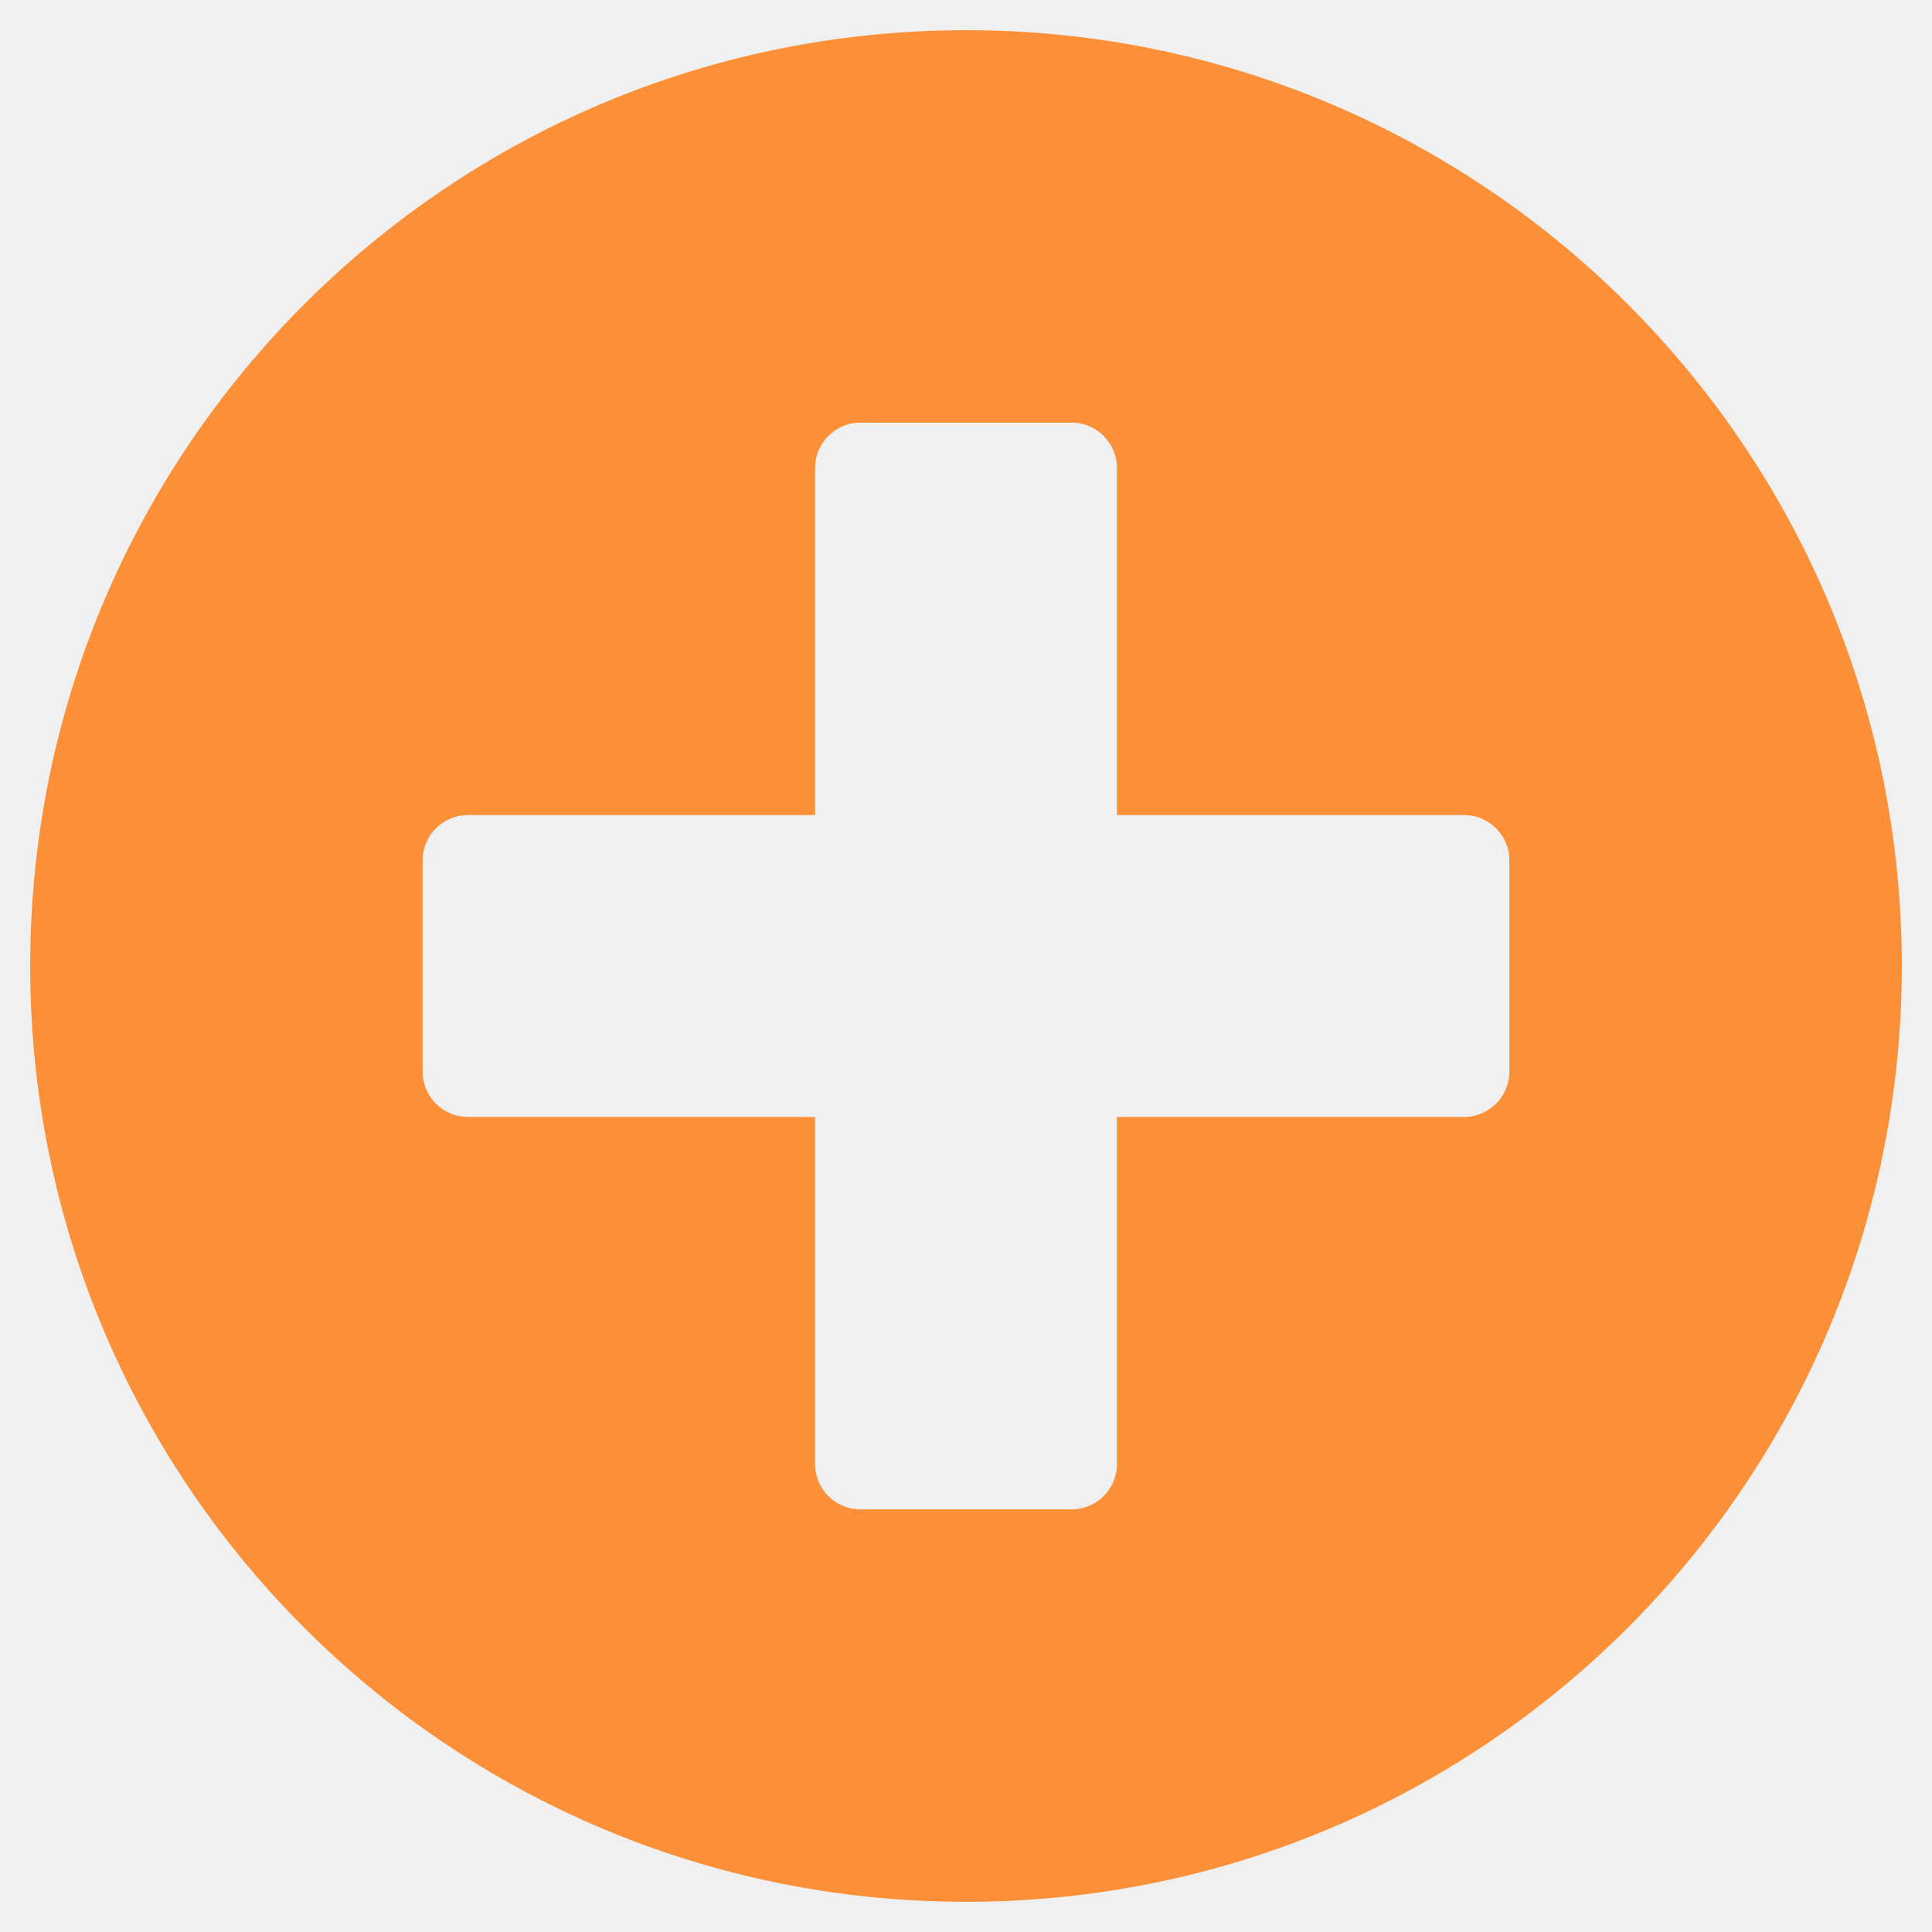
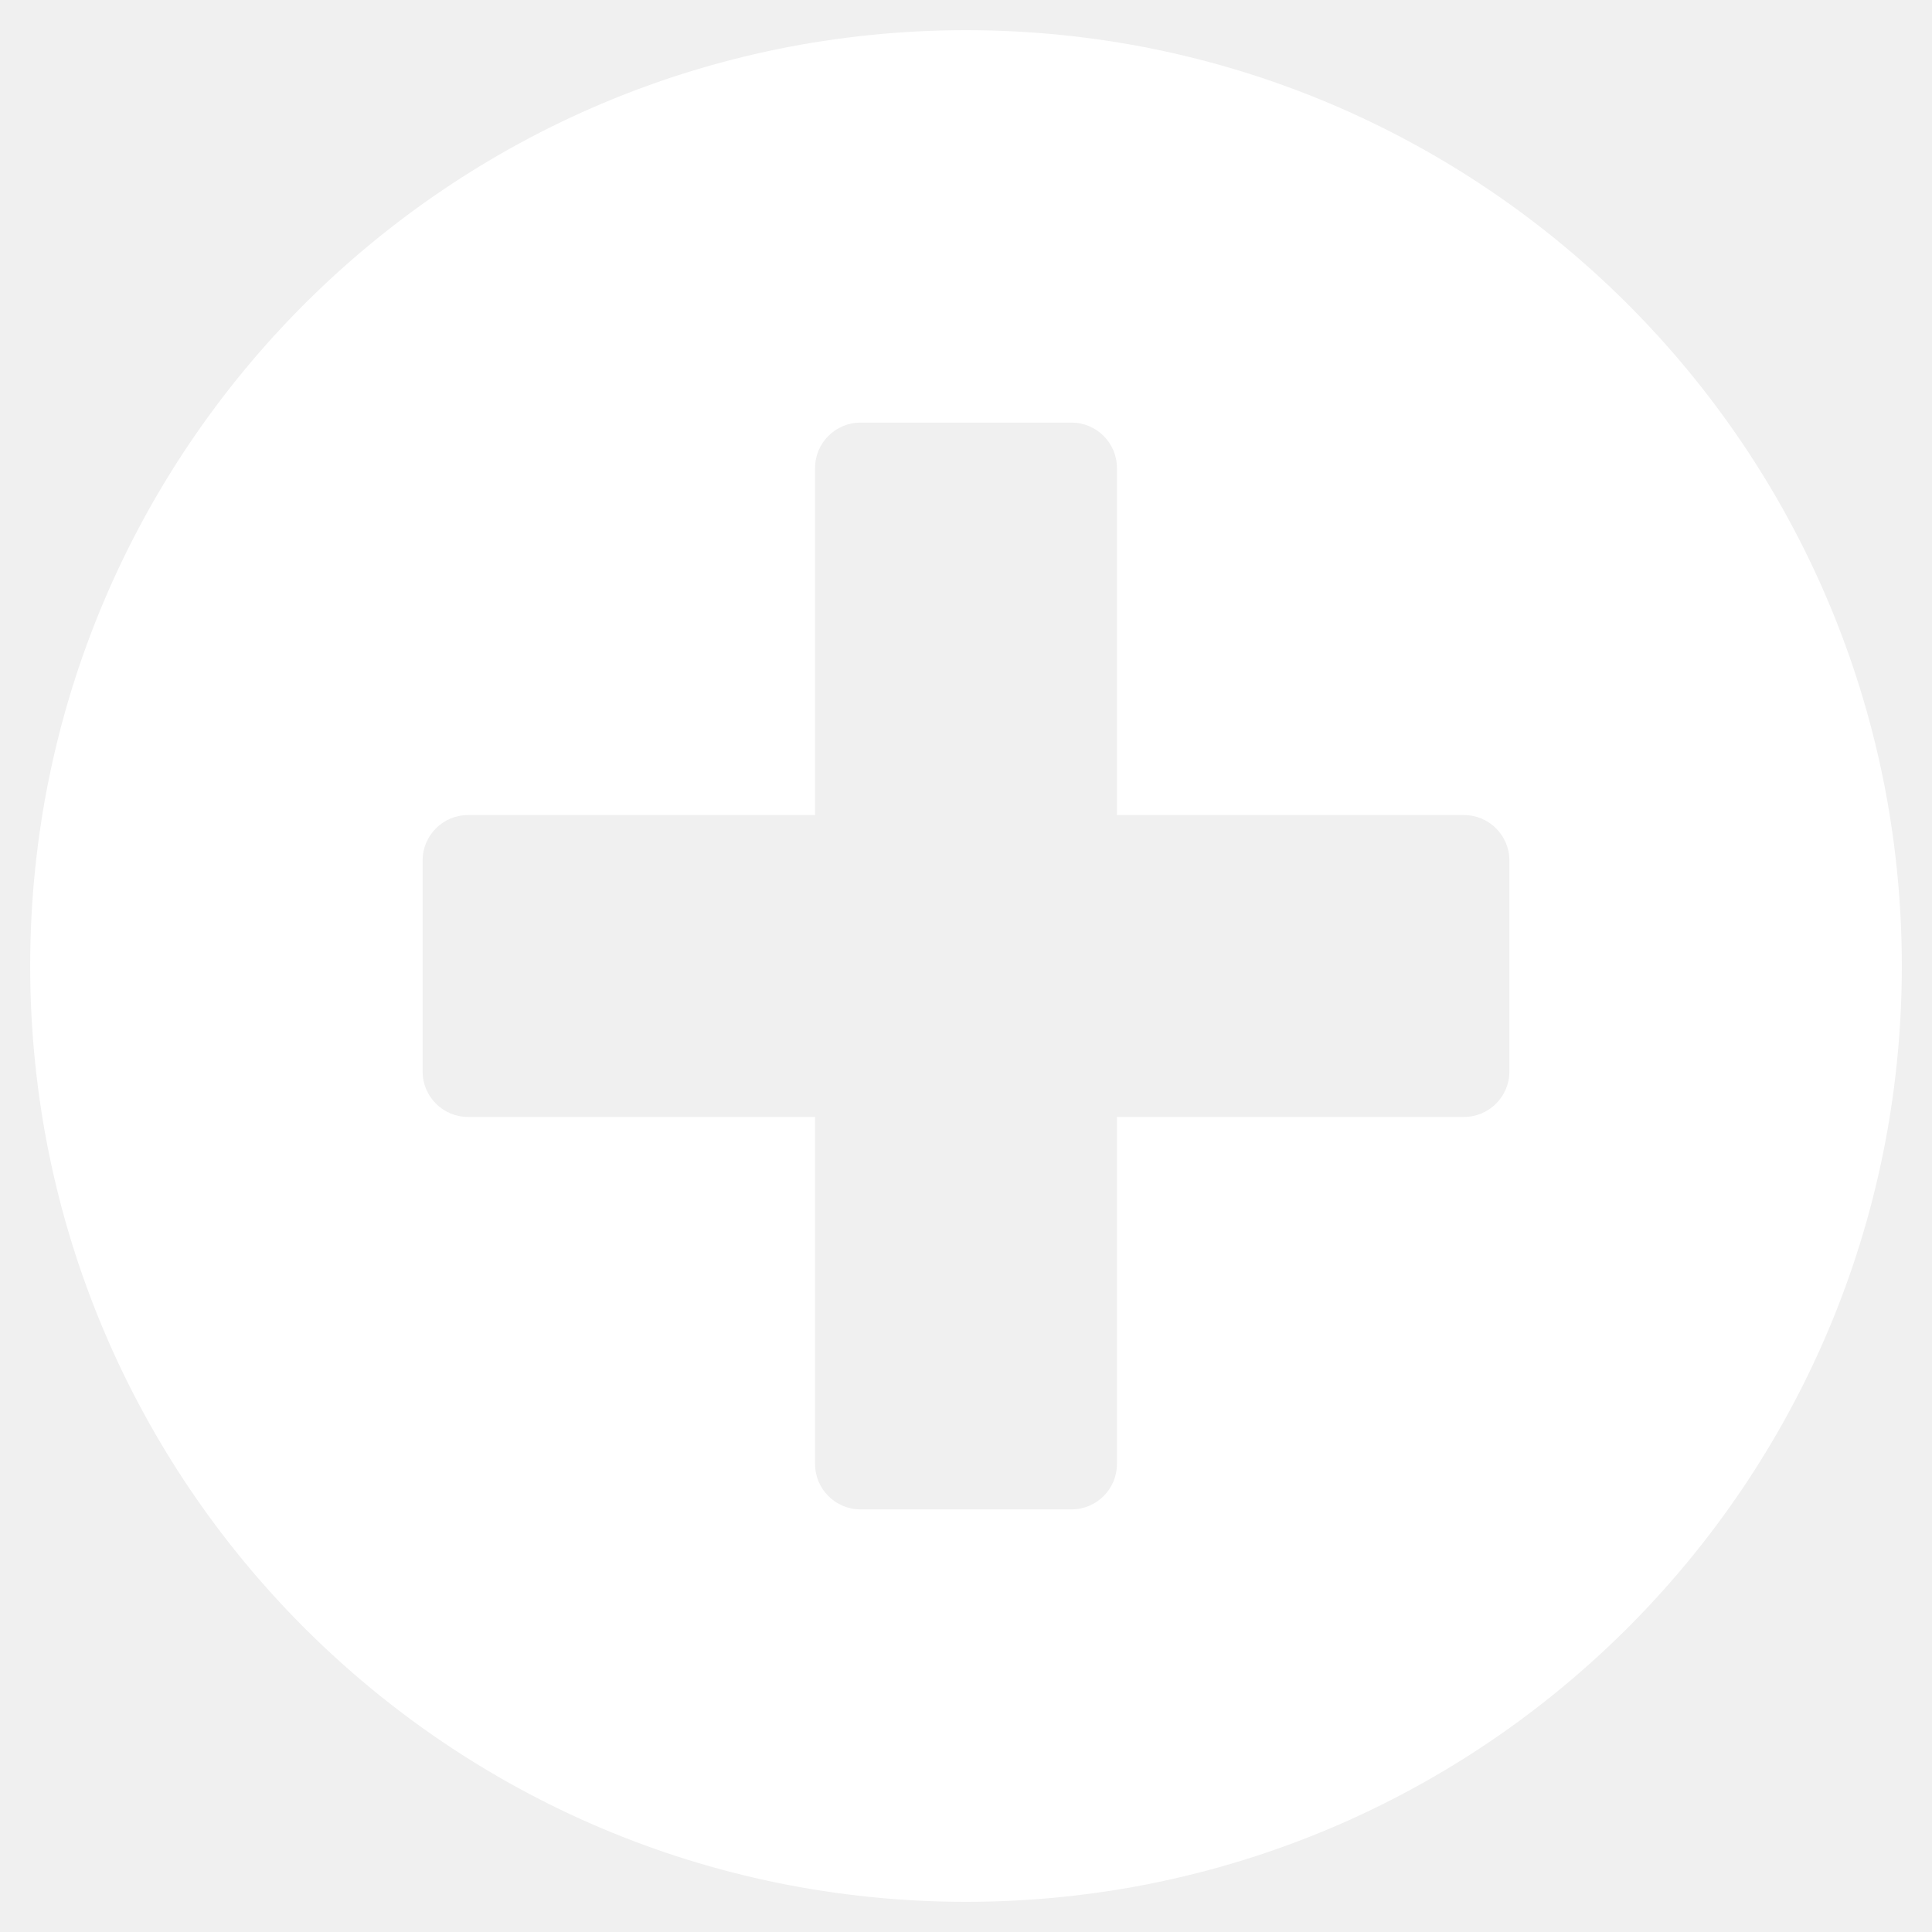
<svg xmlns="http://www.w3.org/2000/svg" aria-hidden="true" focusable="false" data-prefix="fas" data-icon="plus-circle" class="svg-inline--fa fa-plus-circle fa-w-16" role="img" viewBox="0 0 512 512">
-   <path fill="#FB9039" d="M256 8C119 8 8 119 8 256s111 248 248 248 248-111 248-248S393 8 256 8zm144 276c0 6.6-5.4 12-12 12h-92v92c0 6.6-5.4 12-12 12h-56c-6.6 0-12-5.4-12-12v-92h-92c-6.6 0-12-5.4-12-12v-56c0-6.6 5.4-12 12-12h92v-92c0-6.6 5.4-12 12-12h56c6.6 0 12 5.4 12 12v92h92c6.6 0 12 5.4 12 12v56z" />
+   <path fill="#FFFFFF" d="M256 8C119 8 8 119 8 256s111 248 248 248 248-111 248-248S393 8 256 8zm144 276c0 6.6-5.4 12-12 12h-92v92c0 6.6-5.4 12-12 12h-56c-6.6 0-12-5.4-12-12v-92h-92c-6.6 0-12-5.4-12-12v-56c0-6.6 5.4-12 12-12h92v-92c0-6.6 5.4-12 12-12h56c6.6 0 12 5.4 12 12v92h92c6.6 0 12 5.4 12 12v56z" />
</svg>
